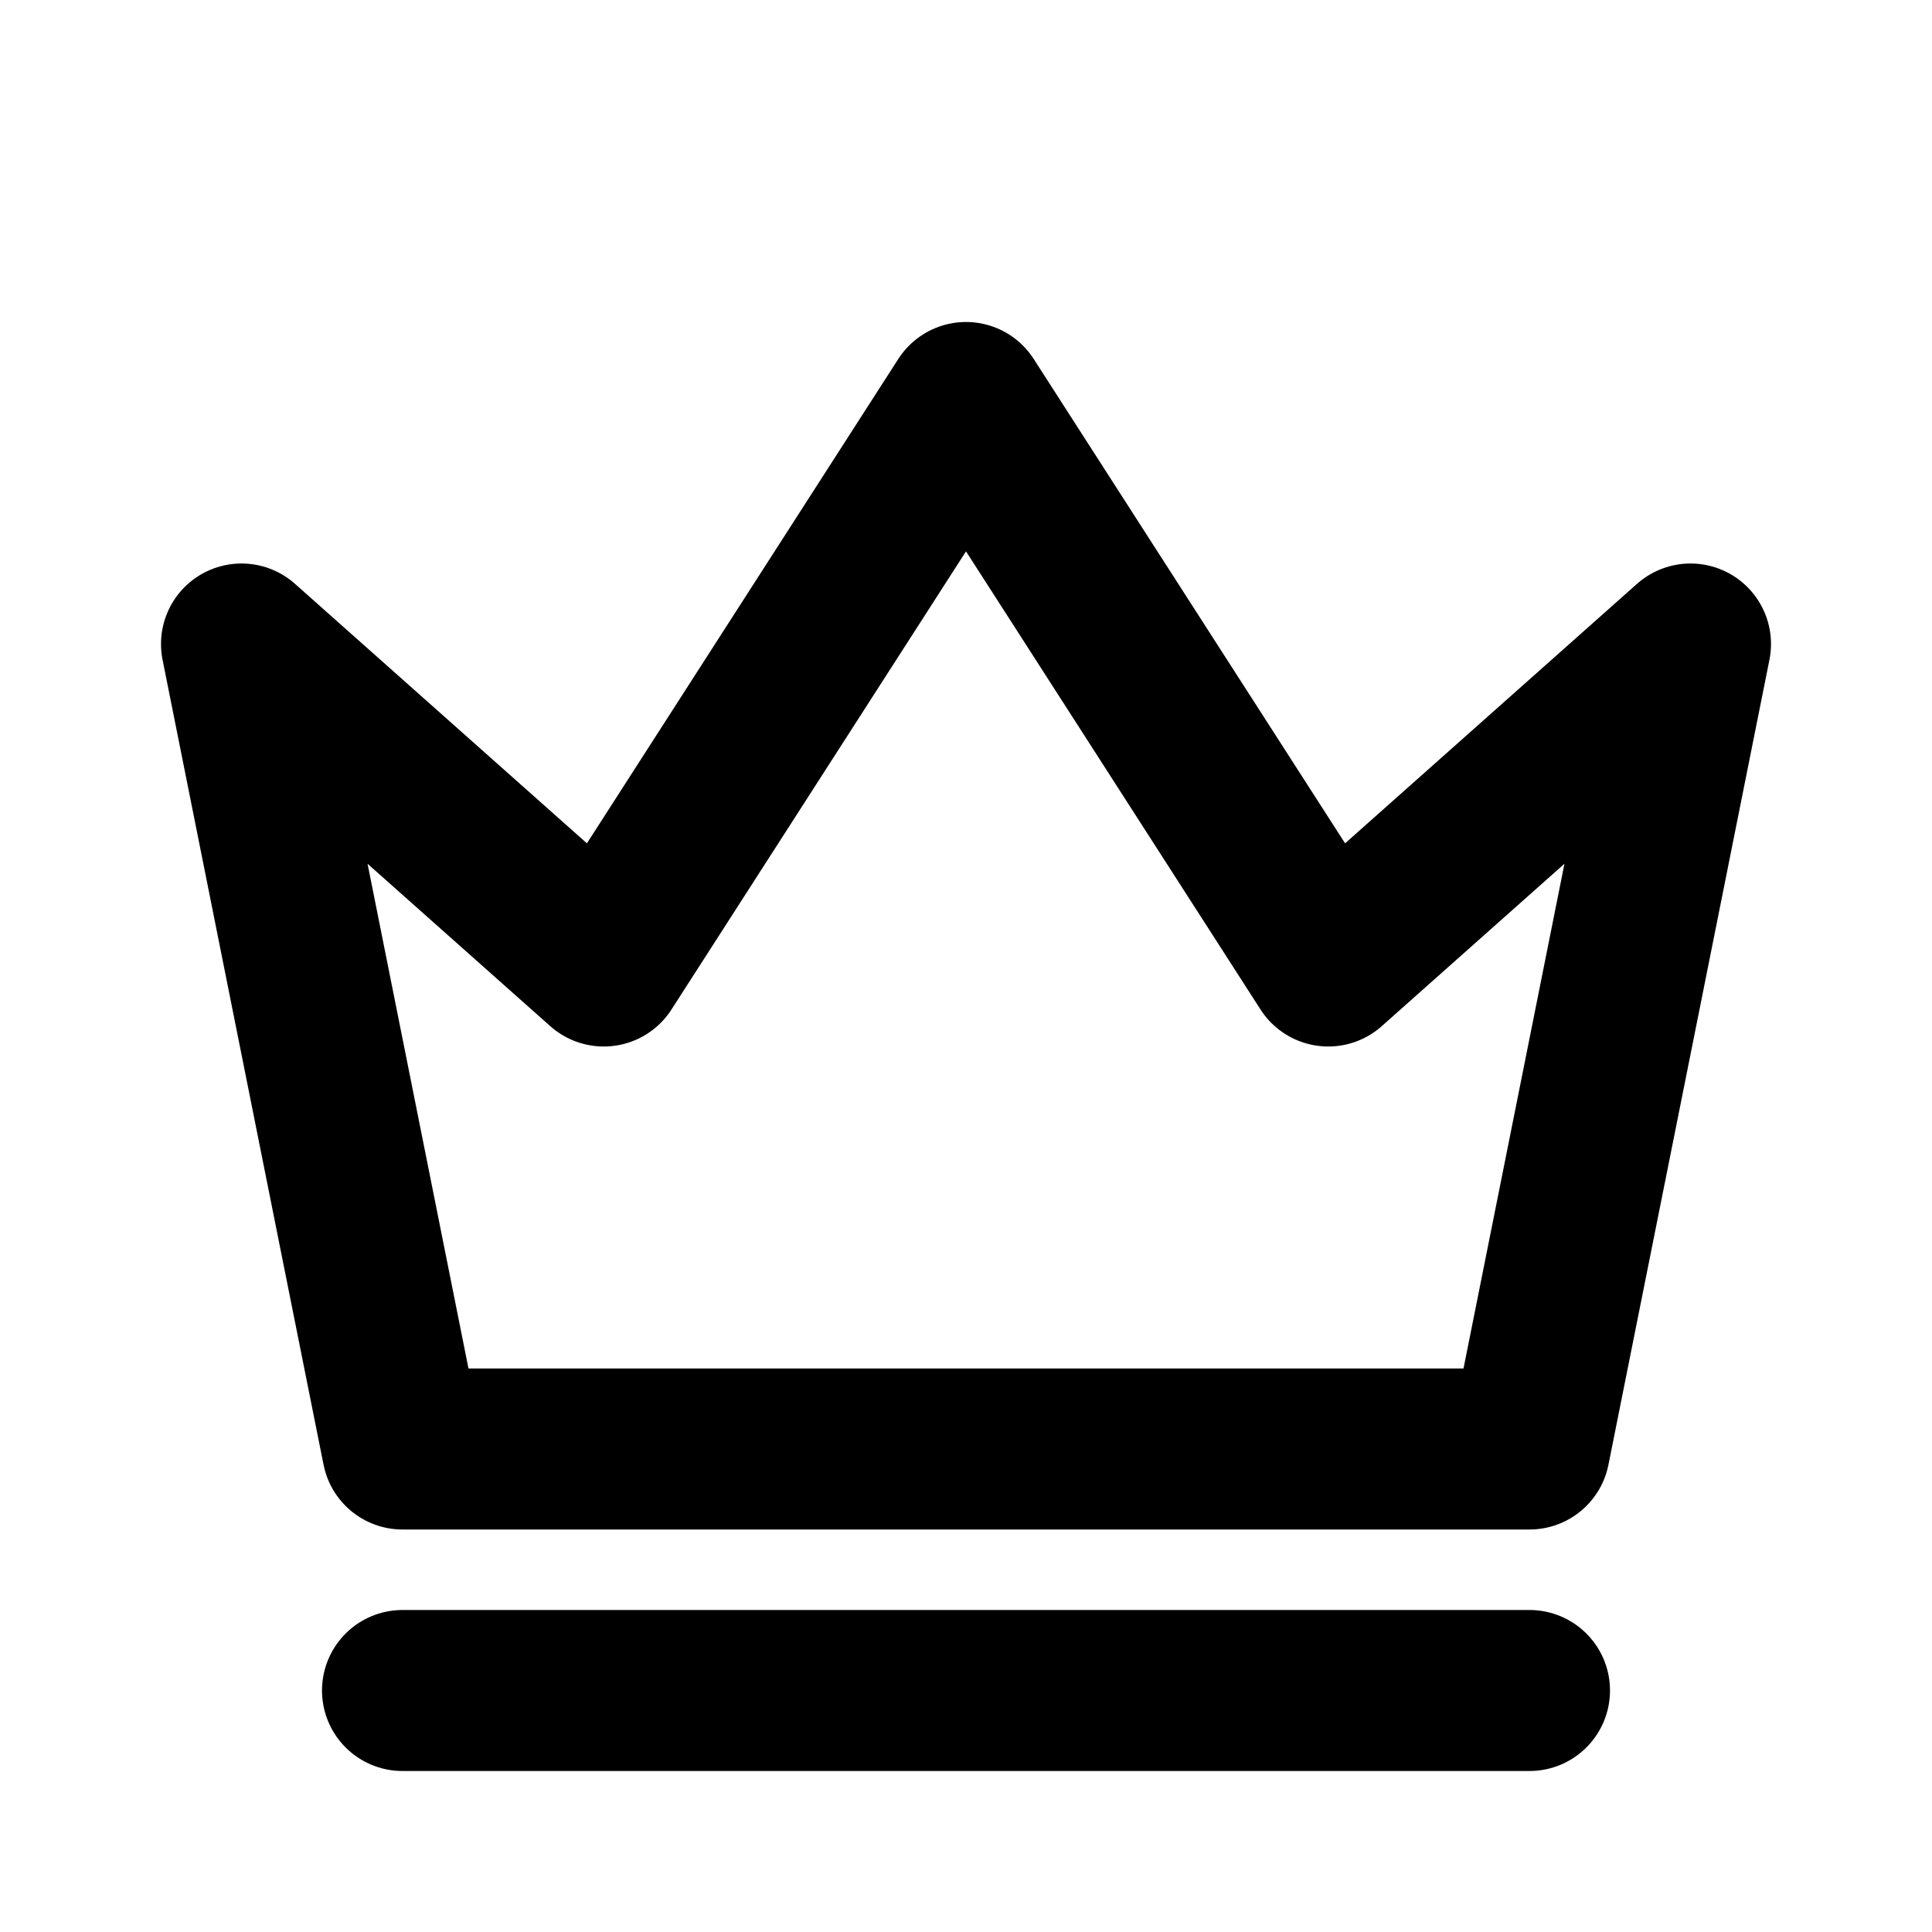
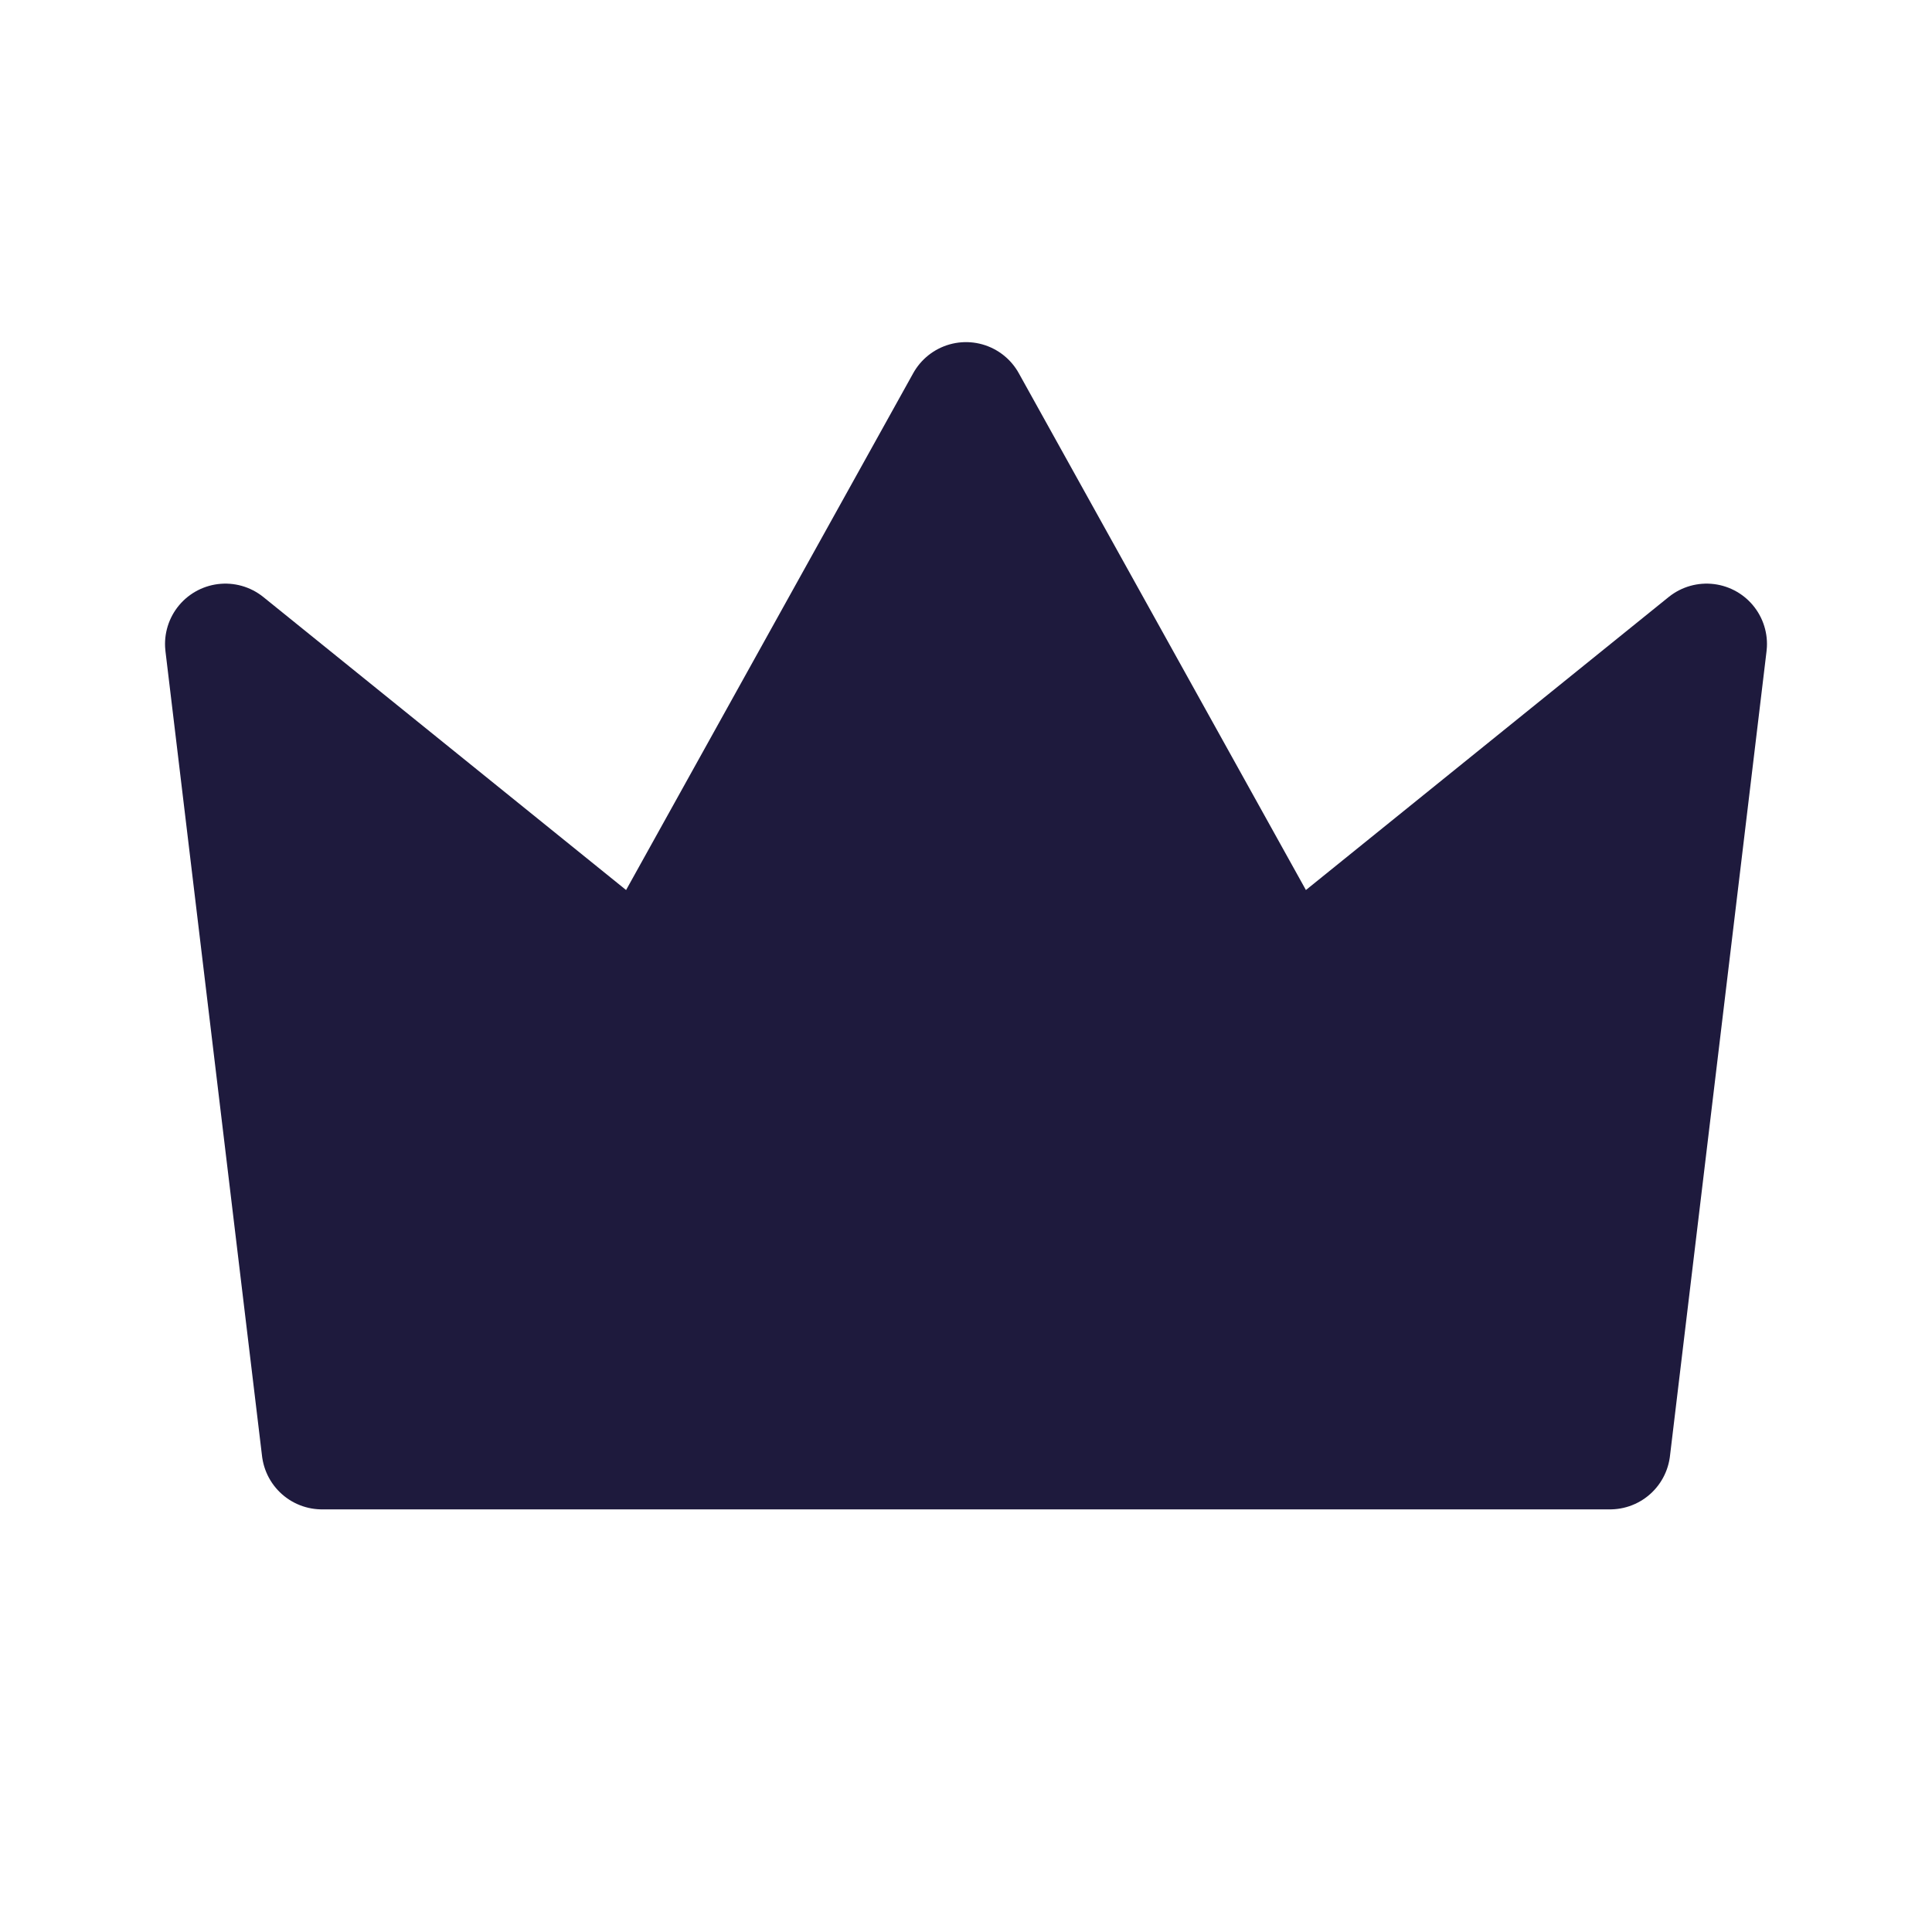
- <svg xmlns="http://www.w3.org/2000/svg" viewBox="0 0 24 24" width="24" height="24" fill="none" stroke="currentColor" stroke-width="2" stroke-linecap="round" stroke-linejoin="round" role="img" aria-labelledby="t">
-   <path d="M3 8l4.5 4L12 5l4.5 7L21 8l-2 10H5z" />
-   <path d="M5 21h14" />
+ <svg xmlns="http://www.w3.org/2000/svg" viewBox="0 0 24 24" width="24" height="24" role="img" aria-labelledby="t" color="#1E1A3D">
+   <path d="M4 18l-1.2-10 5.2 4.2L12 5l4 7.2 5.2-4.2L20 18z" fill="currentColor" stroke="currentColor" stroke-width="1.5" stroke-linejoin="round" />
</svg>
